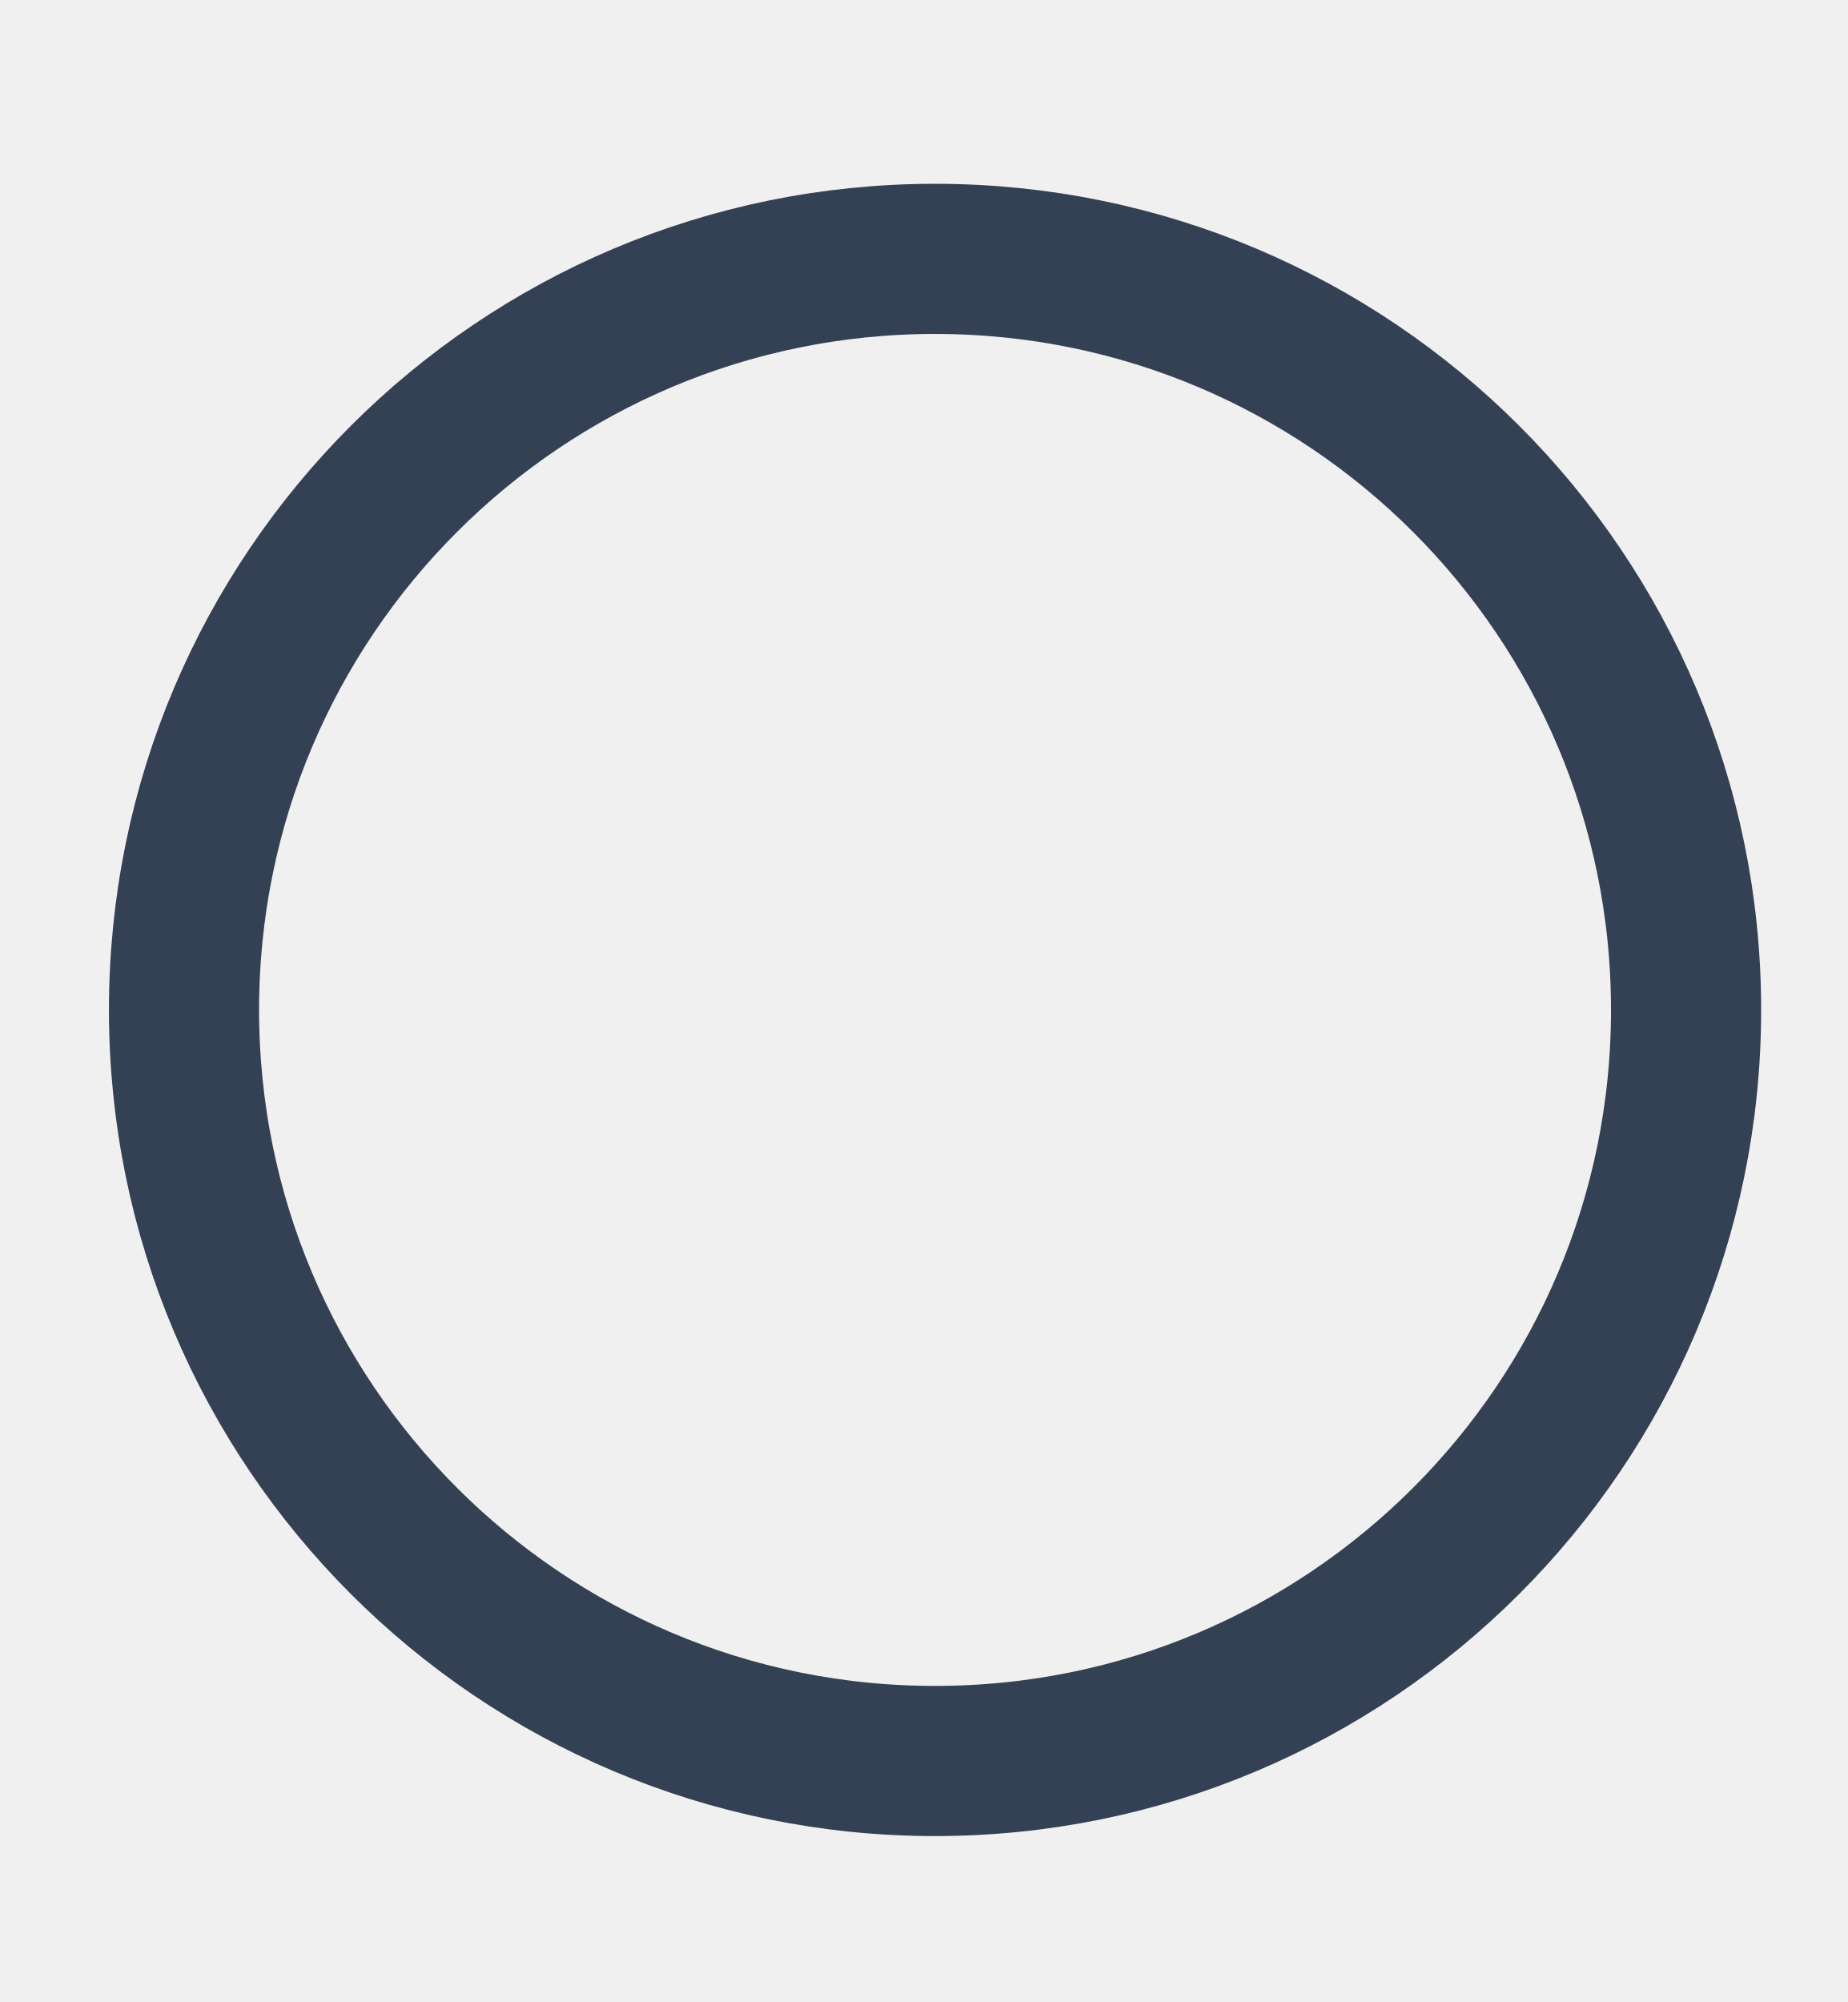
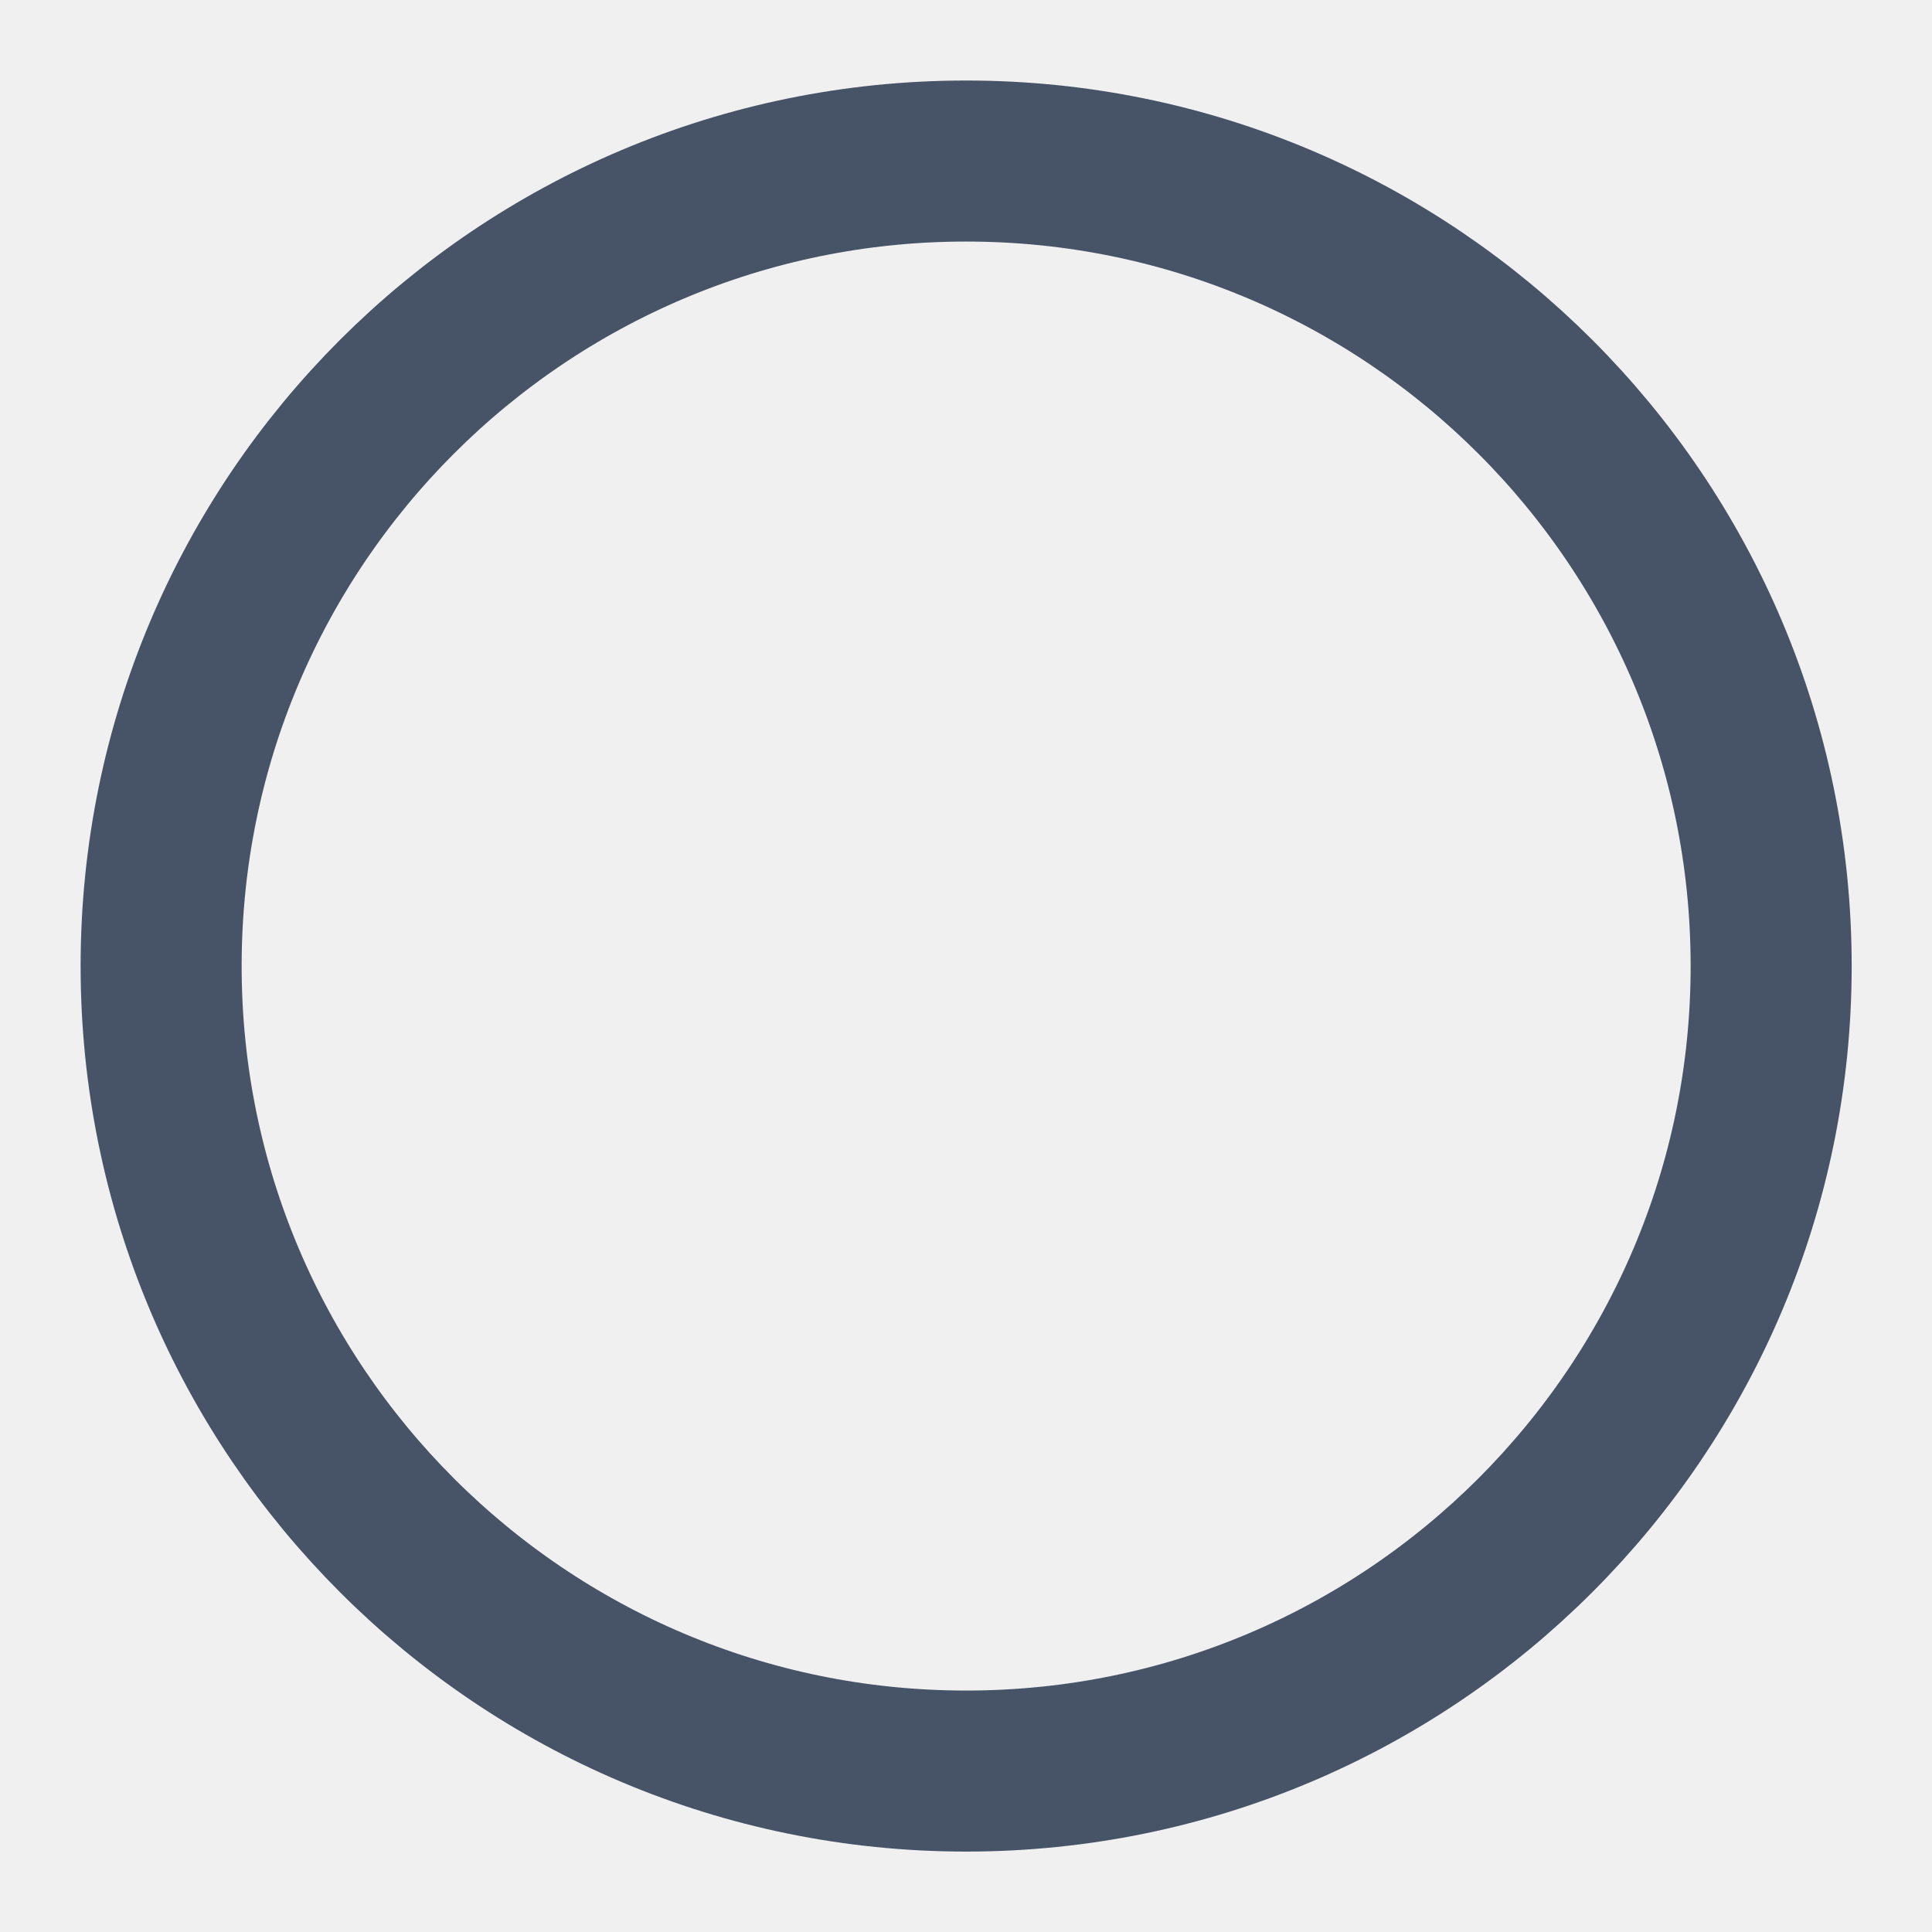
- <svg xmlns="http://www.w3.org/2000/svg" width="12" height="13" viewBox="0 0 12 13" fill="none">
-   <g clip-path="url(#clip0_12833_60108)">
-     <path d="M6.072 11.435C8.766 11.435 10.95 9.251 10.95 6.558C10.95 3.864 8.766 1.681 6.072 1.681C3.379 1.681 1.195 3.864 1.195 6.558C1.195 9.251 3.379 11.435 6.072 11.435Z" stroke="#344054" stroke-width="0.975" stroke-linecap="round" stroke-linejoin="round" />
+ <svg xmlns="http://www.w3.org/2000/svg" width="20" height="20" viewBox="0 0 20 20" fill="none">
+   <g clip-path="url(#clip0_12824_8800)">
+     <path d="M10.001 18.334C14.604 18.334 18.335 14.603 18.335 10C18.335 5.398 14.604 1.667 10.001 1.667C5.399 1.667 1.668 5.398 1.668 10C1.668 14.603 5.399 18.334 10.001 18.334Z" stroke="#475467" stroke-width="1.667" stroke-linecap="round" stroke-linejoin="round" />
  </g>
  <defs>
-     <clipPath id="clip0_12833_60108">
-       <rect width="11.705" height="11.705" fill="white" transform="translate(0.222656 0.705078)" />
+     <clipPath id="clip0_12824_8800">
+       <rect width="20" height="20" fill="white" />
    </clipPath>
  </defs>
</svg>
